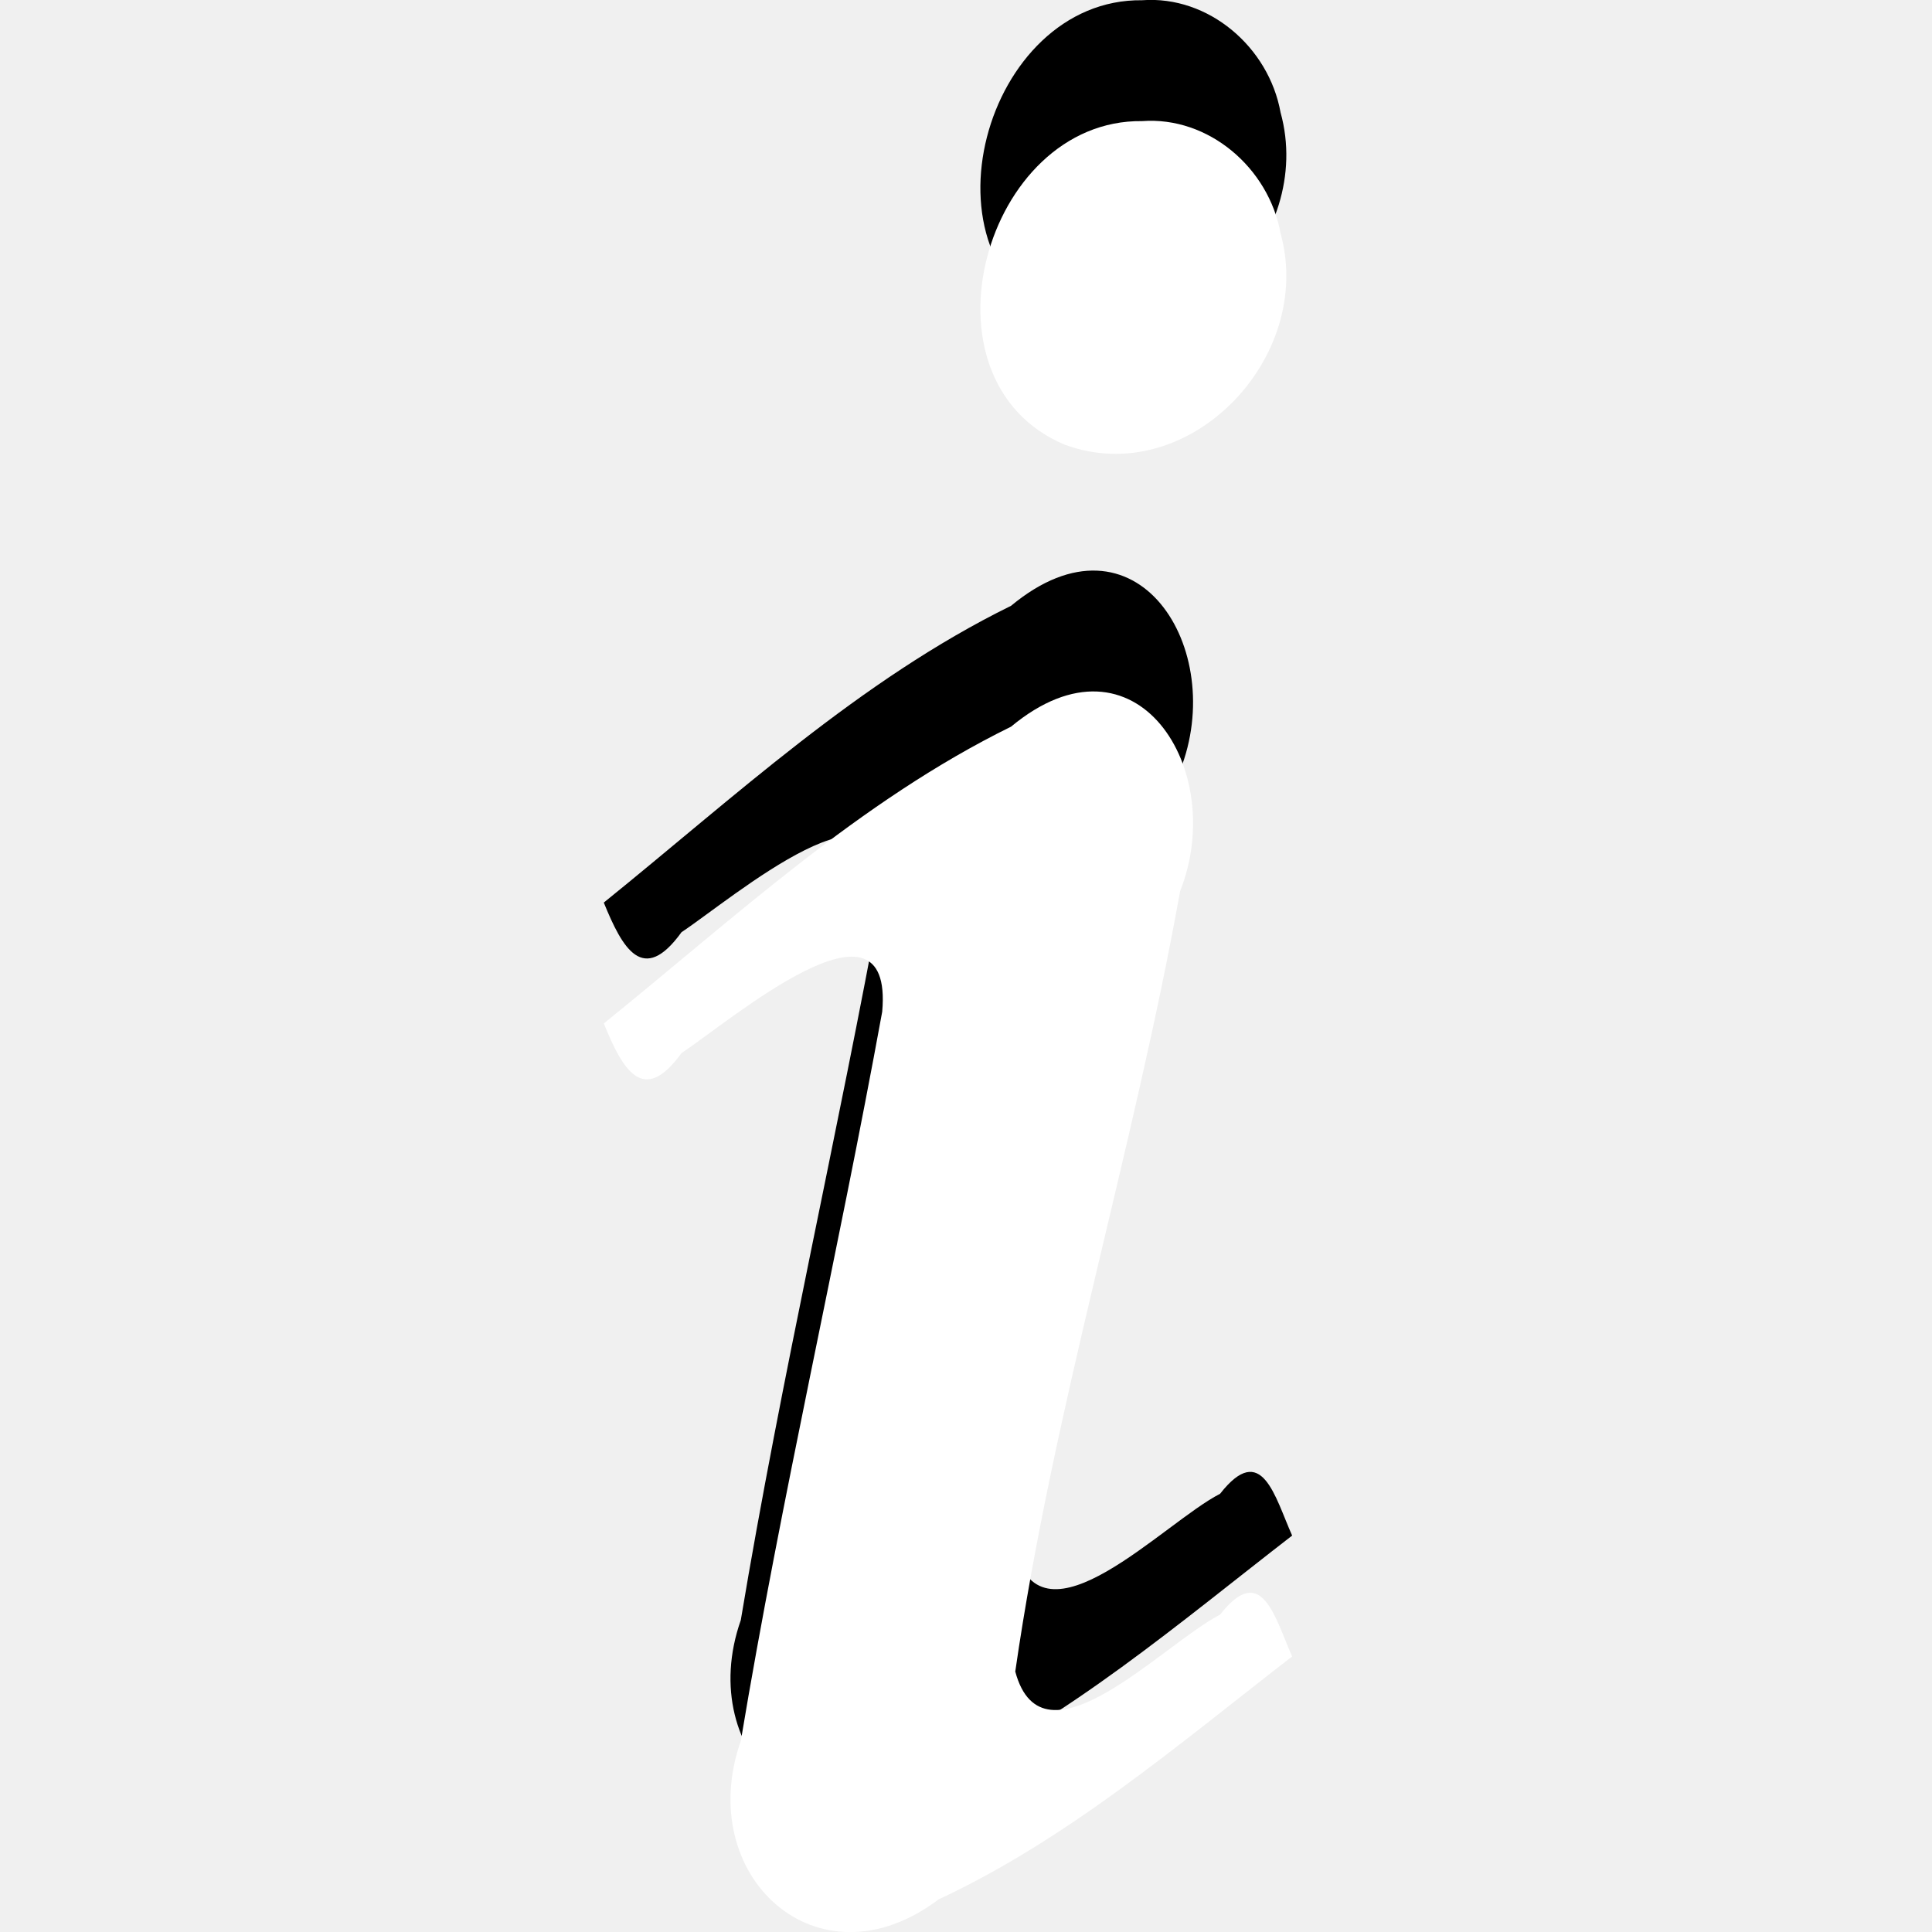
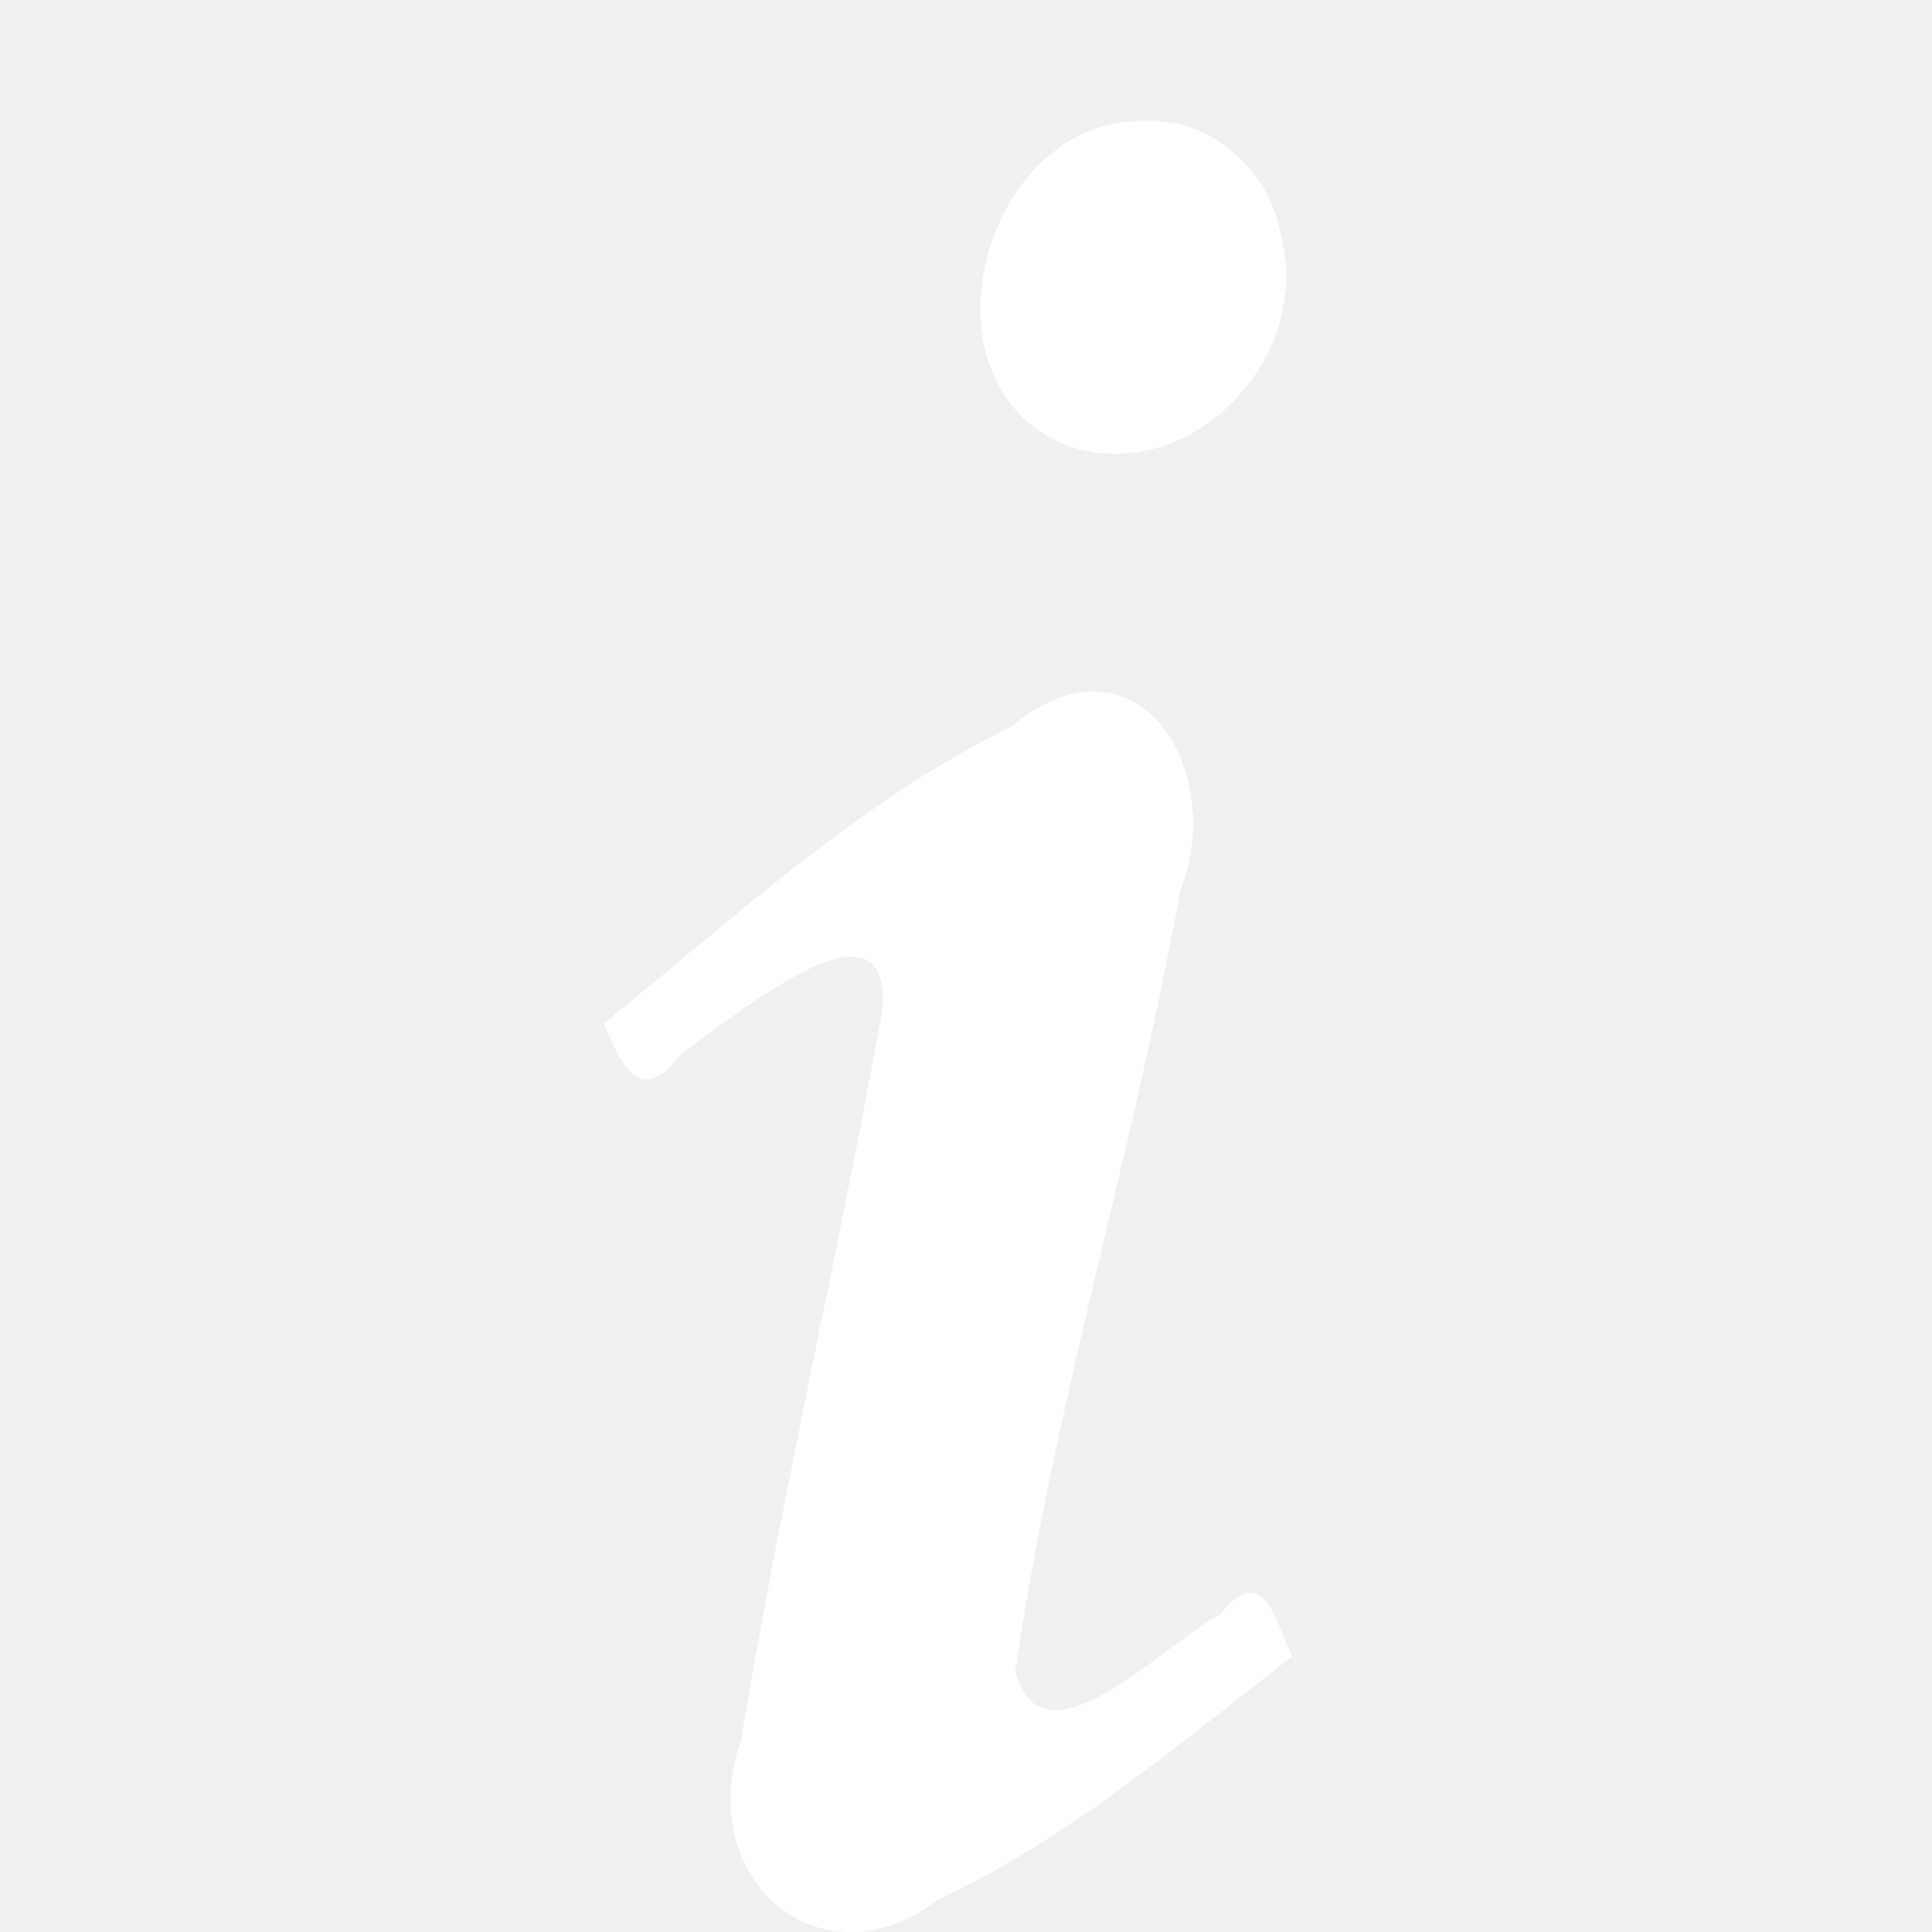
<svg xmlns="http://www.w3.org/2000/svg" height="16" width="16" version="1.0">
  <rect style="color:#000000" fill-opacity="0" height="97.986" width="163.31" y="-32.993" x="-62.897" />
-   <g>
-     <path d="m5 7.474c0.155 0.381 0.325 0.688 0.644 0.246 0.407-0.269 1.759-1.428 1.662-0.342-0.368 2.017-0.834 4.017-1.171 6.039-0.392 1.115 0.635 2.068 1.638 1.312 1.078-0.503 1.992-1.288 2.928-2.012-0.144-0.322-0.25-0.789-0.597-0.346-0.468 0.239-1.469 1.317-1.696 0.471 0.315-2.181 0.976-4.295 1.365-6.462 0.398-1.005-0.364-2.223-1.4-1.363-1.256 0.617-2.29 1.584-3.373 2.458zm4.459-7.472c-1.308-0.017-1.906 2.146-0.643 2.679 1.022 0.378 2.076-0.714 1.789-1.75-0.098-0.542-0.597-0.97-1.147-0.929h-0z" />
-     <path d="m5 8.475c0.155 0.381 0.325 0.688 0.644 0.246 0.407-0.269 1.759-1.428 1.662-0.342-0.368 2.017-0.834 4.017-1.171 6.039-0.392 1.115 0.635 2.068 1.638 1.312 1.078-0.503 1.992-1.288 2.928-2.012-0.144-0.322-0.25-0.789-0.597-0.346-0.468 0.239-1.469 1.317-1.696 0.471 0.315-2.181 0.976-4.295 1.365-6.462 0.398-1.005-0.364-2.223-1.4-1.363-1.256 0.617-2.29 1.584-3.373 2.458zm4.459-7.472c-1.308-0.017-1.906 2.146-0.643 2.679 1.022 0.378 2.076-0.714 1.789-1.75-0.098-0.542-0.597-0.97-1.147-0.929h-0z" fill="#fff" />
-   </g>
+   <path d="m5 8.475c0.155 0.381 0.325 0.688 0.644 0.246 0.407-0.269 1.759-1.428 1.662-0.342-0.368 2.017-0.834 4.017-1.171 6.039-0.392 1.115 0.635 2.068 1.638 1.312 1.078-0.503 1.992-1.288 2.928-2.012-0.144-0.322-0.25-0.789-0.597-0.346-0.468 0.239-1.469 1.317-1.696 0.471 0.315-2.181 0.976-4.295 1.365-6.462 0.398-1.005-0.364-2.223-1.4-1.363-1.256 0.617-2.29 1.584-3.373 2.458zm4.459-7.472c-1.308-0.017-1.906 2.146-0.643 2.679 1.022 0.378 2.076-0.714 1.789-1.75-0.098-0.542-0.597-0.97-1.147-0.929h-0z" fill="#FFF" />
</svg>
